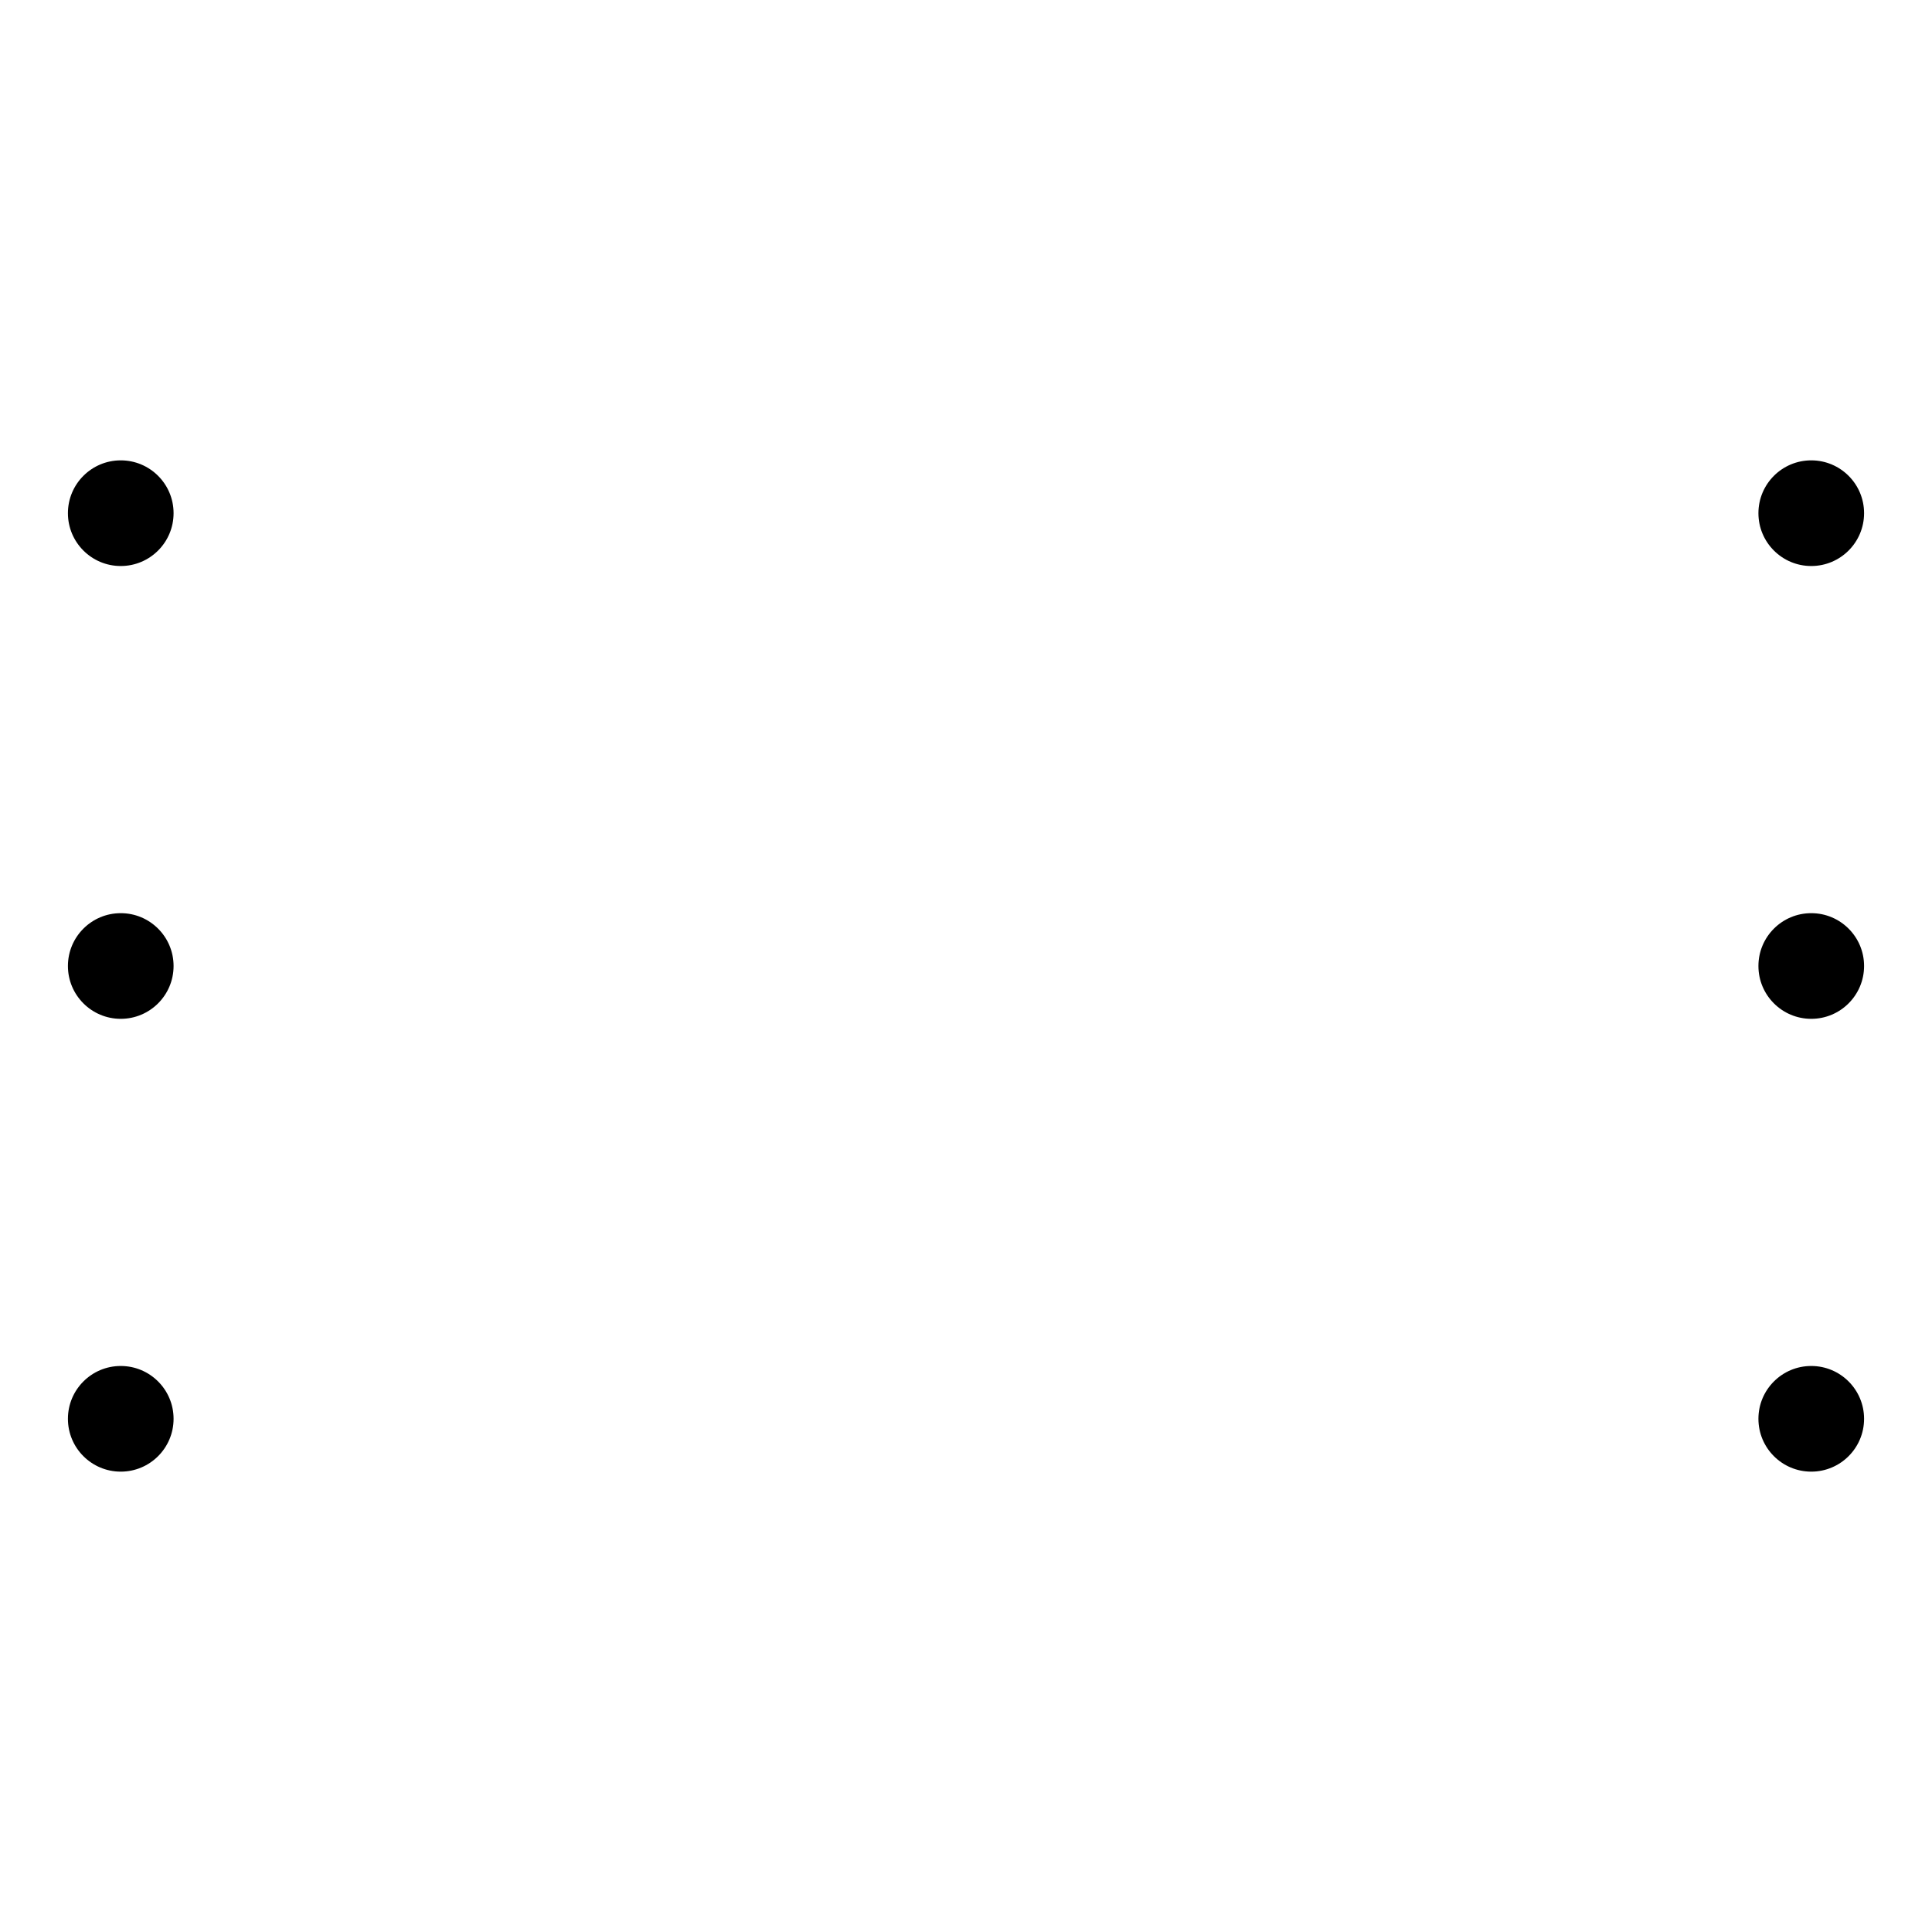
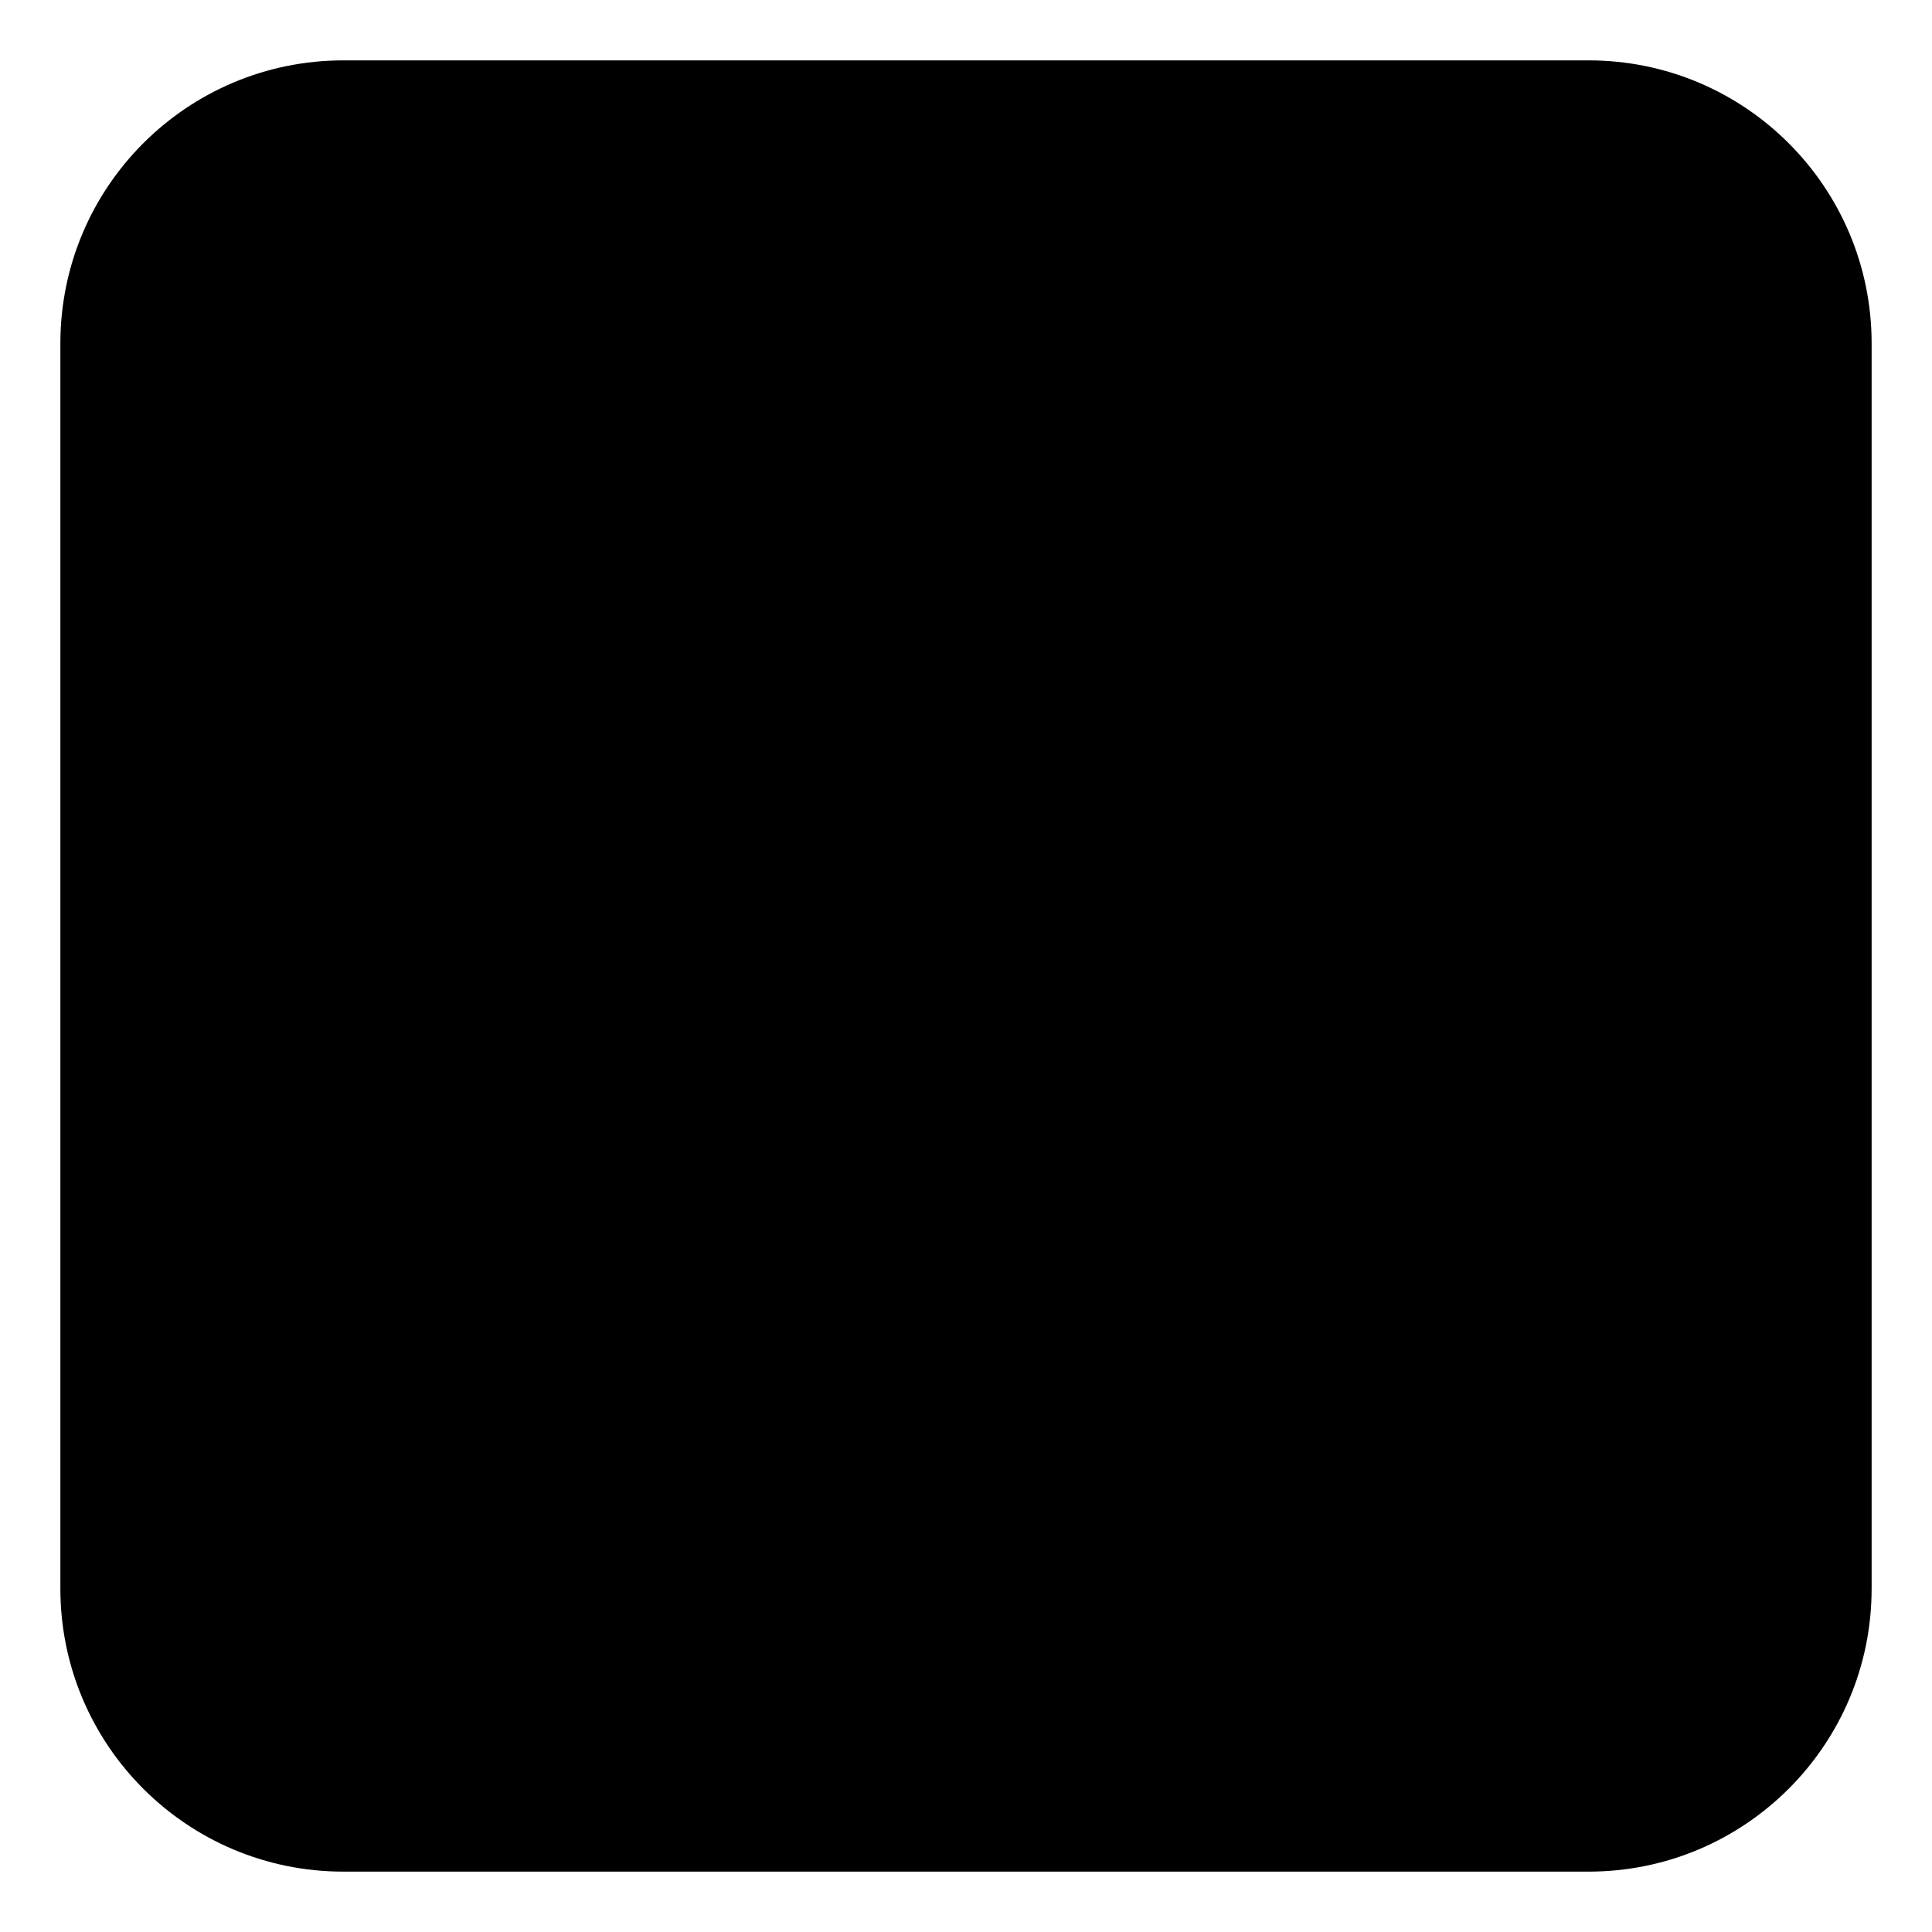
<svg xmlns="http://www.w3.org/2000/svg" viewBox="0 0 128 128" role="img" aria-labelledby="ffmpegfyMeFaviconTitle">
-   <rect x="8" y="8" width="112" height="112" rx="16" fill="none" stroke="{{TEXT}}" stroke-width="4" />
-   <g fill="{{BASE}}">
-     <circle cx="8" cy="34" r="3.5" />
-     <circle cx="8" cy="64" r="3.5" />
-     <circle cx="8" cy="94" r="3.5" />
-     <circle cx="120" cy="34" r="3.5" />
-     <circle cx="120" cy="64" r="3.5" />
-     <circle cx="120" cy="94" r="3.5" />
-   </g>
-   <g fill="none" stroke="{{TEXT}}" stroke-width="6" stroke-linecap="round" stroke-linejoin="round">
-     <path d="M 34 96 V 62 C 34 49 39 43 47 43 C 53 43 57 47 58 54 M 34 75 H 53" />
-     <path d="M 58 96 V 62 C 58 49 63 43 71 43 C 77 43 81 47 82 54 M 58 75 H 77" />
-   </g>
-   <g fill="none" stroke="{{SKY}}" stroke-width="4" stroke-linecap="round" stroke-linejoin="round">
-     <path d="M 80 37 V 21 C 80 15 83 12 88 12 C 92 12 94 14 95 17 M 80 27 H 91" />
-     <path d="M 96 20 L 104 38 C 106 43 105 47 101 50 M 96 20 L 106 33" />
+   <g transform="translate(4 4) scale(0.625) translate(-28 -24)">
+     <rect x="28" y="24" width="192" height="192" rx="30" fill="{{CRUST}}" stroke="{{SURFACE1}}" stroke-width="4" />
+     <rect x="58" y="36" width="132" height="168" rx="14" fill="{{MANTLE}}" stroke="{{SURFACE0}}" stroke-width="3" />
+     <g fill="{{SURFACE0}}">
+       <rect x="37" y="46" width="12" height="18" rx="4" />
+       <rect x="37" y="87" width="12" height="18" rx="4" />
+       <rect x="37" y="128" width="12" height="18" rx="4" />
+       <rect x="37" y="169" width="12" height="18" rx="4" />
+       <rect x="199" y="46" width="12" height="18" rx="4" />
+       <rect x="199" y="87" width="12" height="18" rx="4" />
+       <rect x="199" y="128" width="12" height="18" rx="4" />
+       <rect x="199" y="169" width="12" height="18" rx="4" />
+     </g>
+     <g transform="translate(68 194) scale(0.72) translate(-66 -196)" fill="none" stroke="{{TEXT}}" stroke-width="13" stroke-linecap="round" stroke-linejoin="round">
+       <path d="M 127 76 C 124 62 108 57 101 69 C 99 73 98 78 97 84 L 87 170 C 85 187 77 196 66 193" />
+       <path d="M 175 76 C 172 62 156 57 149 69 C 147 73 146 78 145 84 L 135 170 C 133 187 125 196 114 193" />
+       <path d="M 76 117 C 108 113 140 110 171 107" />
+     </g>
+     <g transform="translate(144 44) scale(0.32) translate(-684 -76)" fill="none" stroke="{{SKY}}" stroke-width="24" stroke-linecap="round" stroke-linejoin="round">
+       <path d="M 698 162 V 100 C 698 84 706 76 720 76 C 728 76 734 79 737 84 M 684 112 H 724" />
+       <path transform="translate(8 0)" d="M 748 108 L 774 160 M 800 108 L 766 176 C 760 188 754 194 742 194" />
+     </g>
  </g>
</svg>
